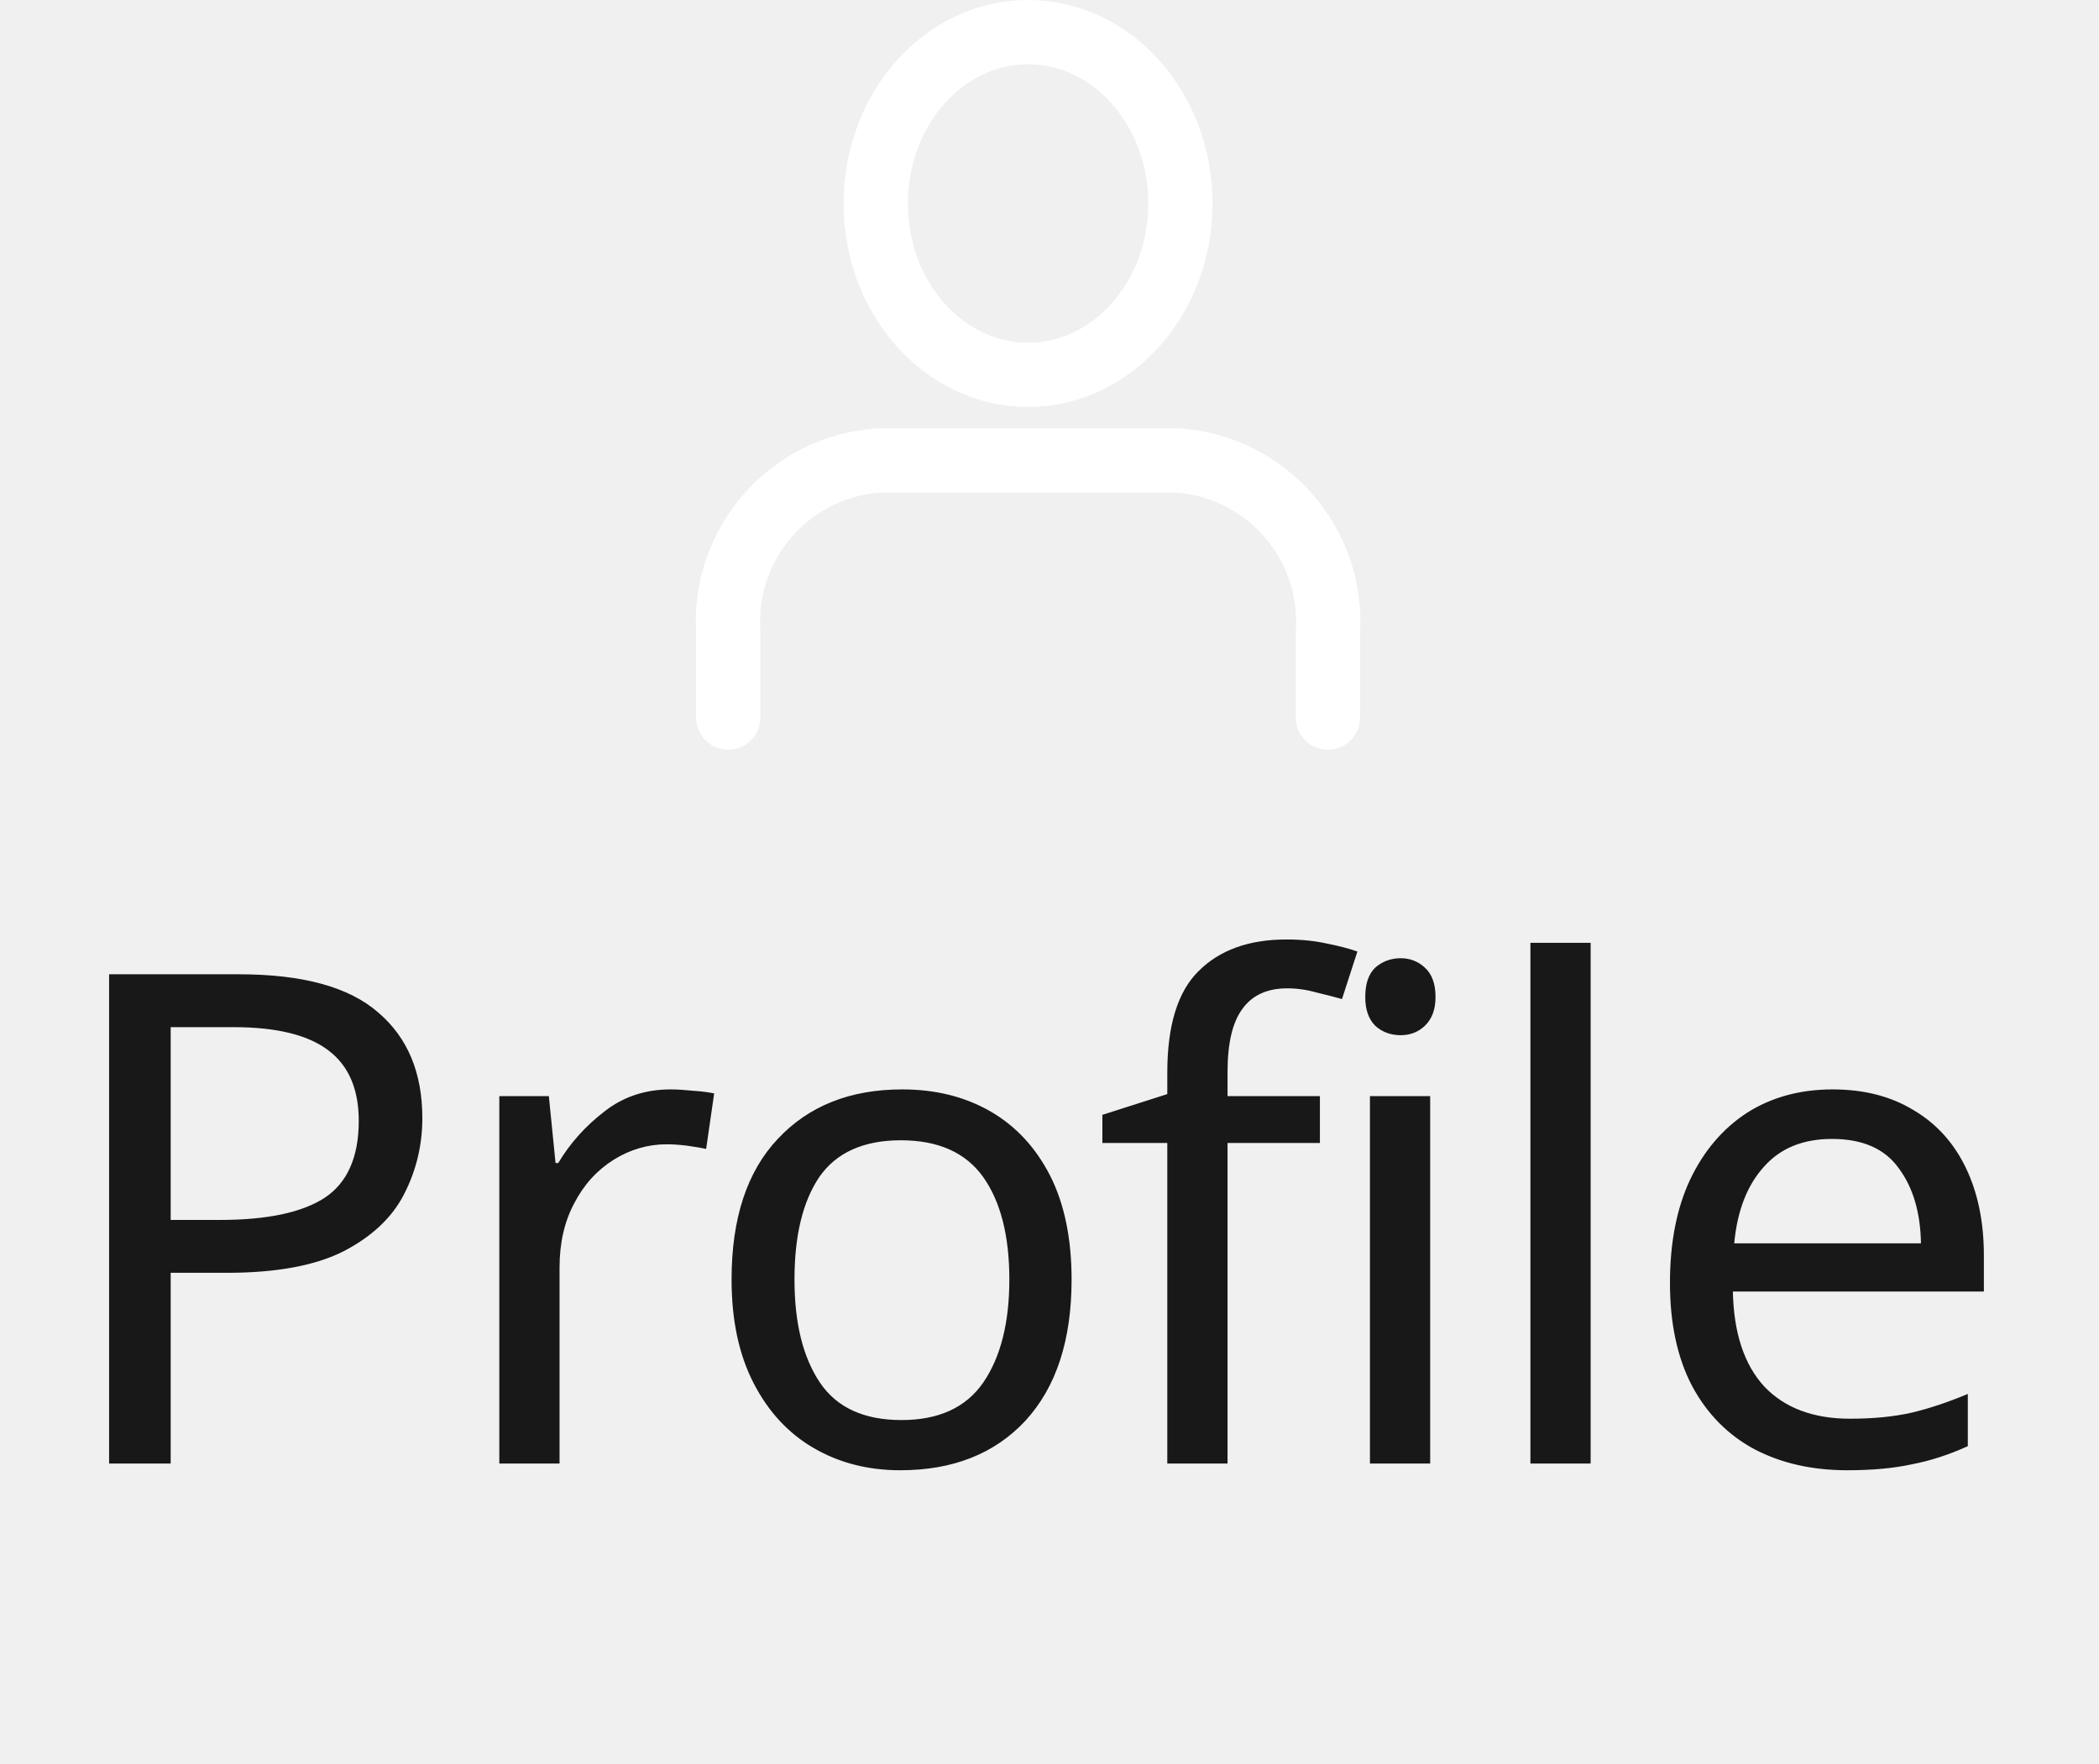
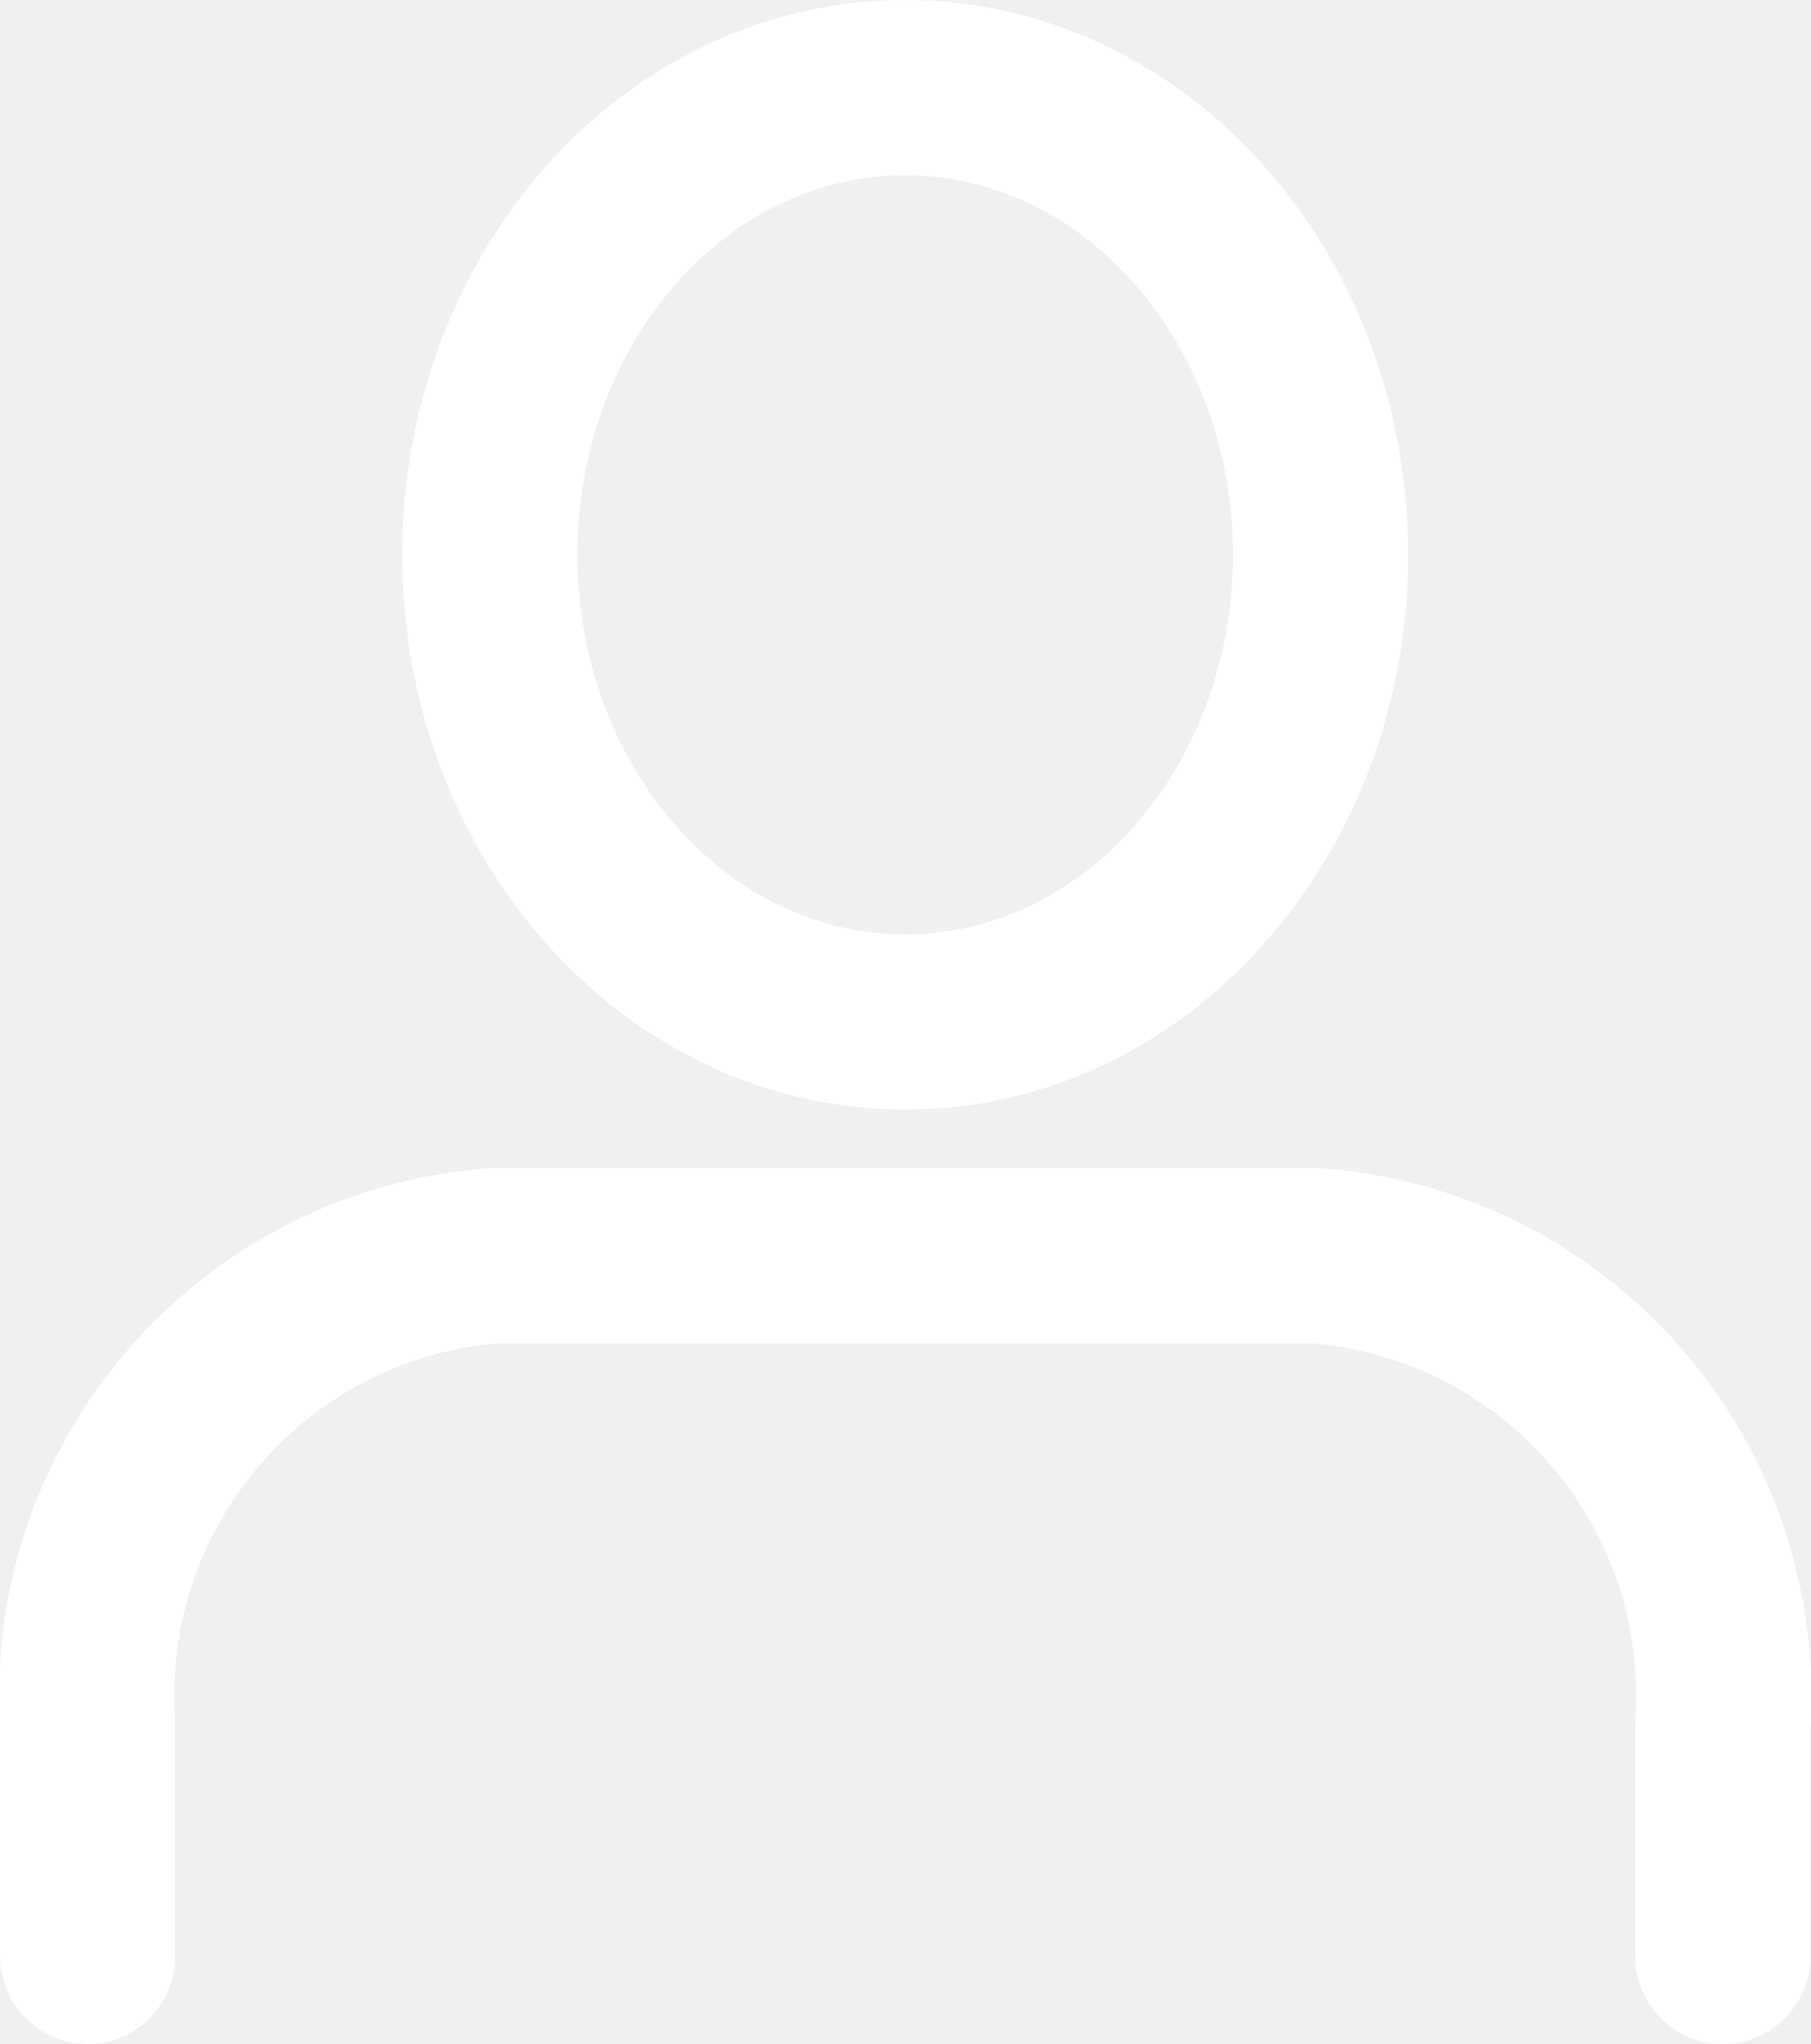
- <svg xmlns="http://www.w3.org/2000/svg" width="49" height="41.166" viewBox="0 0 49 41.166">
-   <g id="Group_793" data-name="Group 793" transform="translate(1 0.75)">
-     <text id="Profile" transform="translate(0 33.416)" fill="#181818" stroke="rgba(0,0,0,0)" stroke-miterlimit="10" stroke-width="1" font-size="16" font-family="Poppins-Regular, Poppins" letter-spacing="-0.024em">
-       <tspan x="0" y="0">Profile</tspan>
-     </text>
-     <g id="user_1_" data-name="user (1)" transform="translate(16)">
-       <path id="Path_91" data-name="Path 91" d="M18,21V19a3.775,3.775,0,0,0-3.5-4h-7A3.775,3.775,0,0,0,4,19v2" transform="translate(-4 -5)" fill="none" stroke="#fff" stroke-linecap="round" stroke-linejoin="round" stroke-width="1.5" />
-       <ellipse id="Ellipse_51" data-name="Ellipse 51" cx="3.556" cy="4" rx="3.556" ry="4" transform="translate(3.444)" fill="none" stroke="#fff" stroke-linecap="round" stroke-linejoin="round" stroke-width="1.5" />
-     </g>
+ <svg xmlns="http://www.w3.org/2000/svg" width="15.5" height="17.5" viewBox="0 0 15.5 17.5">
+   <g id="user_1_" data-name="user (1)" transform="translate(0.75 0.75)">
+     <path id="Path_91" data-name="Path 91" d="M18,21V19a3.775,3.775,0,0,0-3.5-4h-7A3.775,3.775,0,0,0,4,19v2" transform="translate(-4 -5)" fill="none" stroke="#fff" stroke-linecap="round" stroke-linejoin="round" stroke-width="1.5" />
+     <ellipse id="Ellipse_51" data-name="Ellipse 51" cx="3.556" cy="4" rx="3.556" ry="4" transform="translate(3.444)" fill="none" stroke="#fff" stroke-linecap="round" stroke-linejoin="round" stroke-width="1.5" />
  </g>
</svg>
